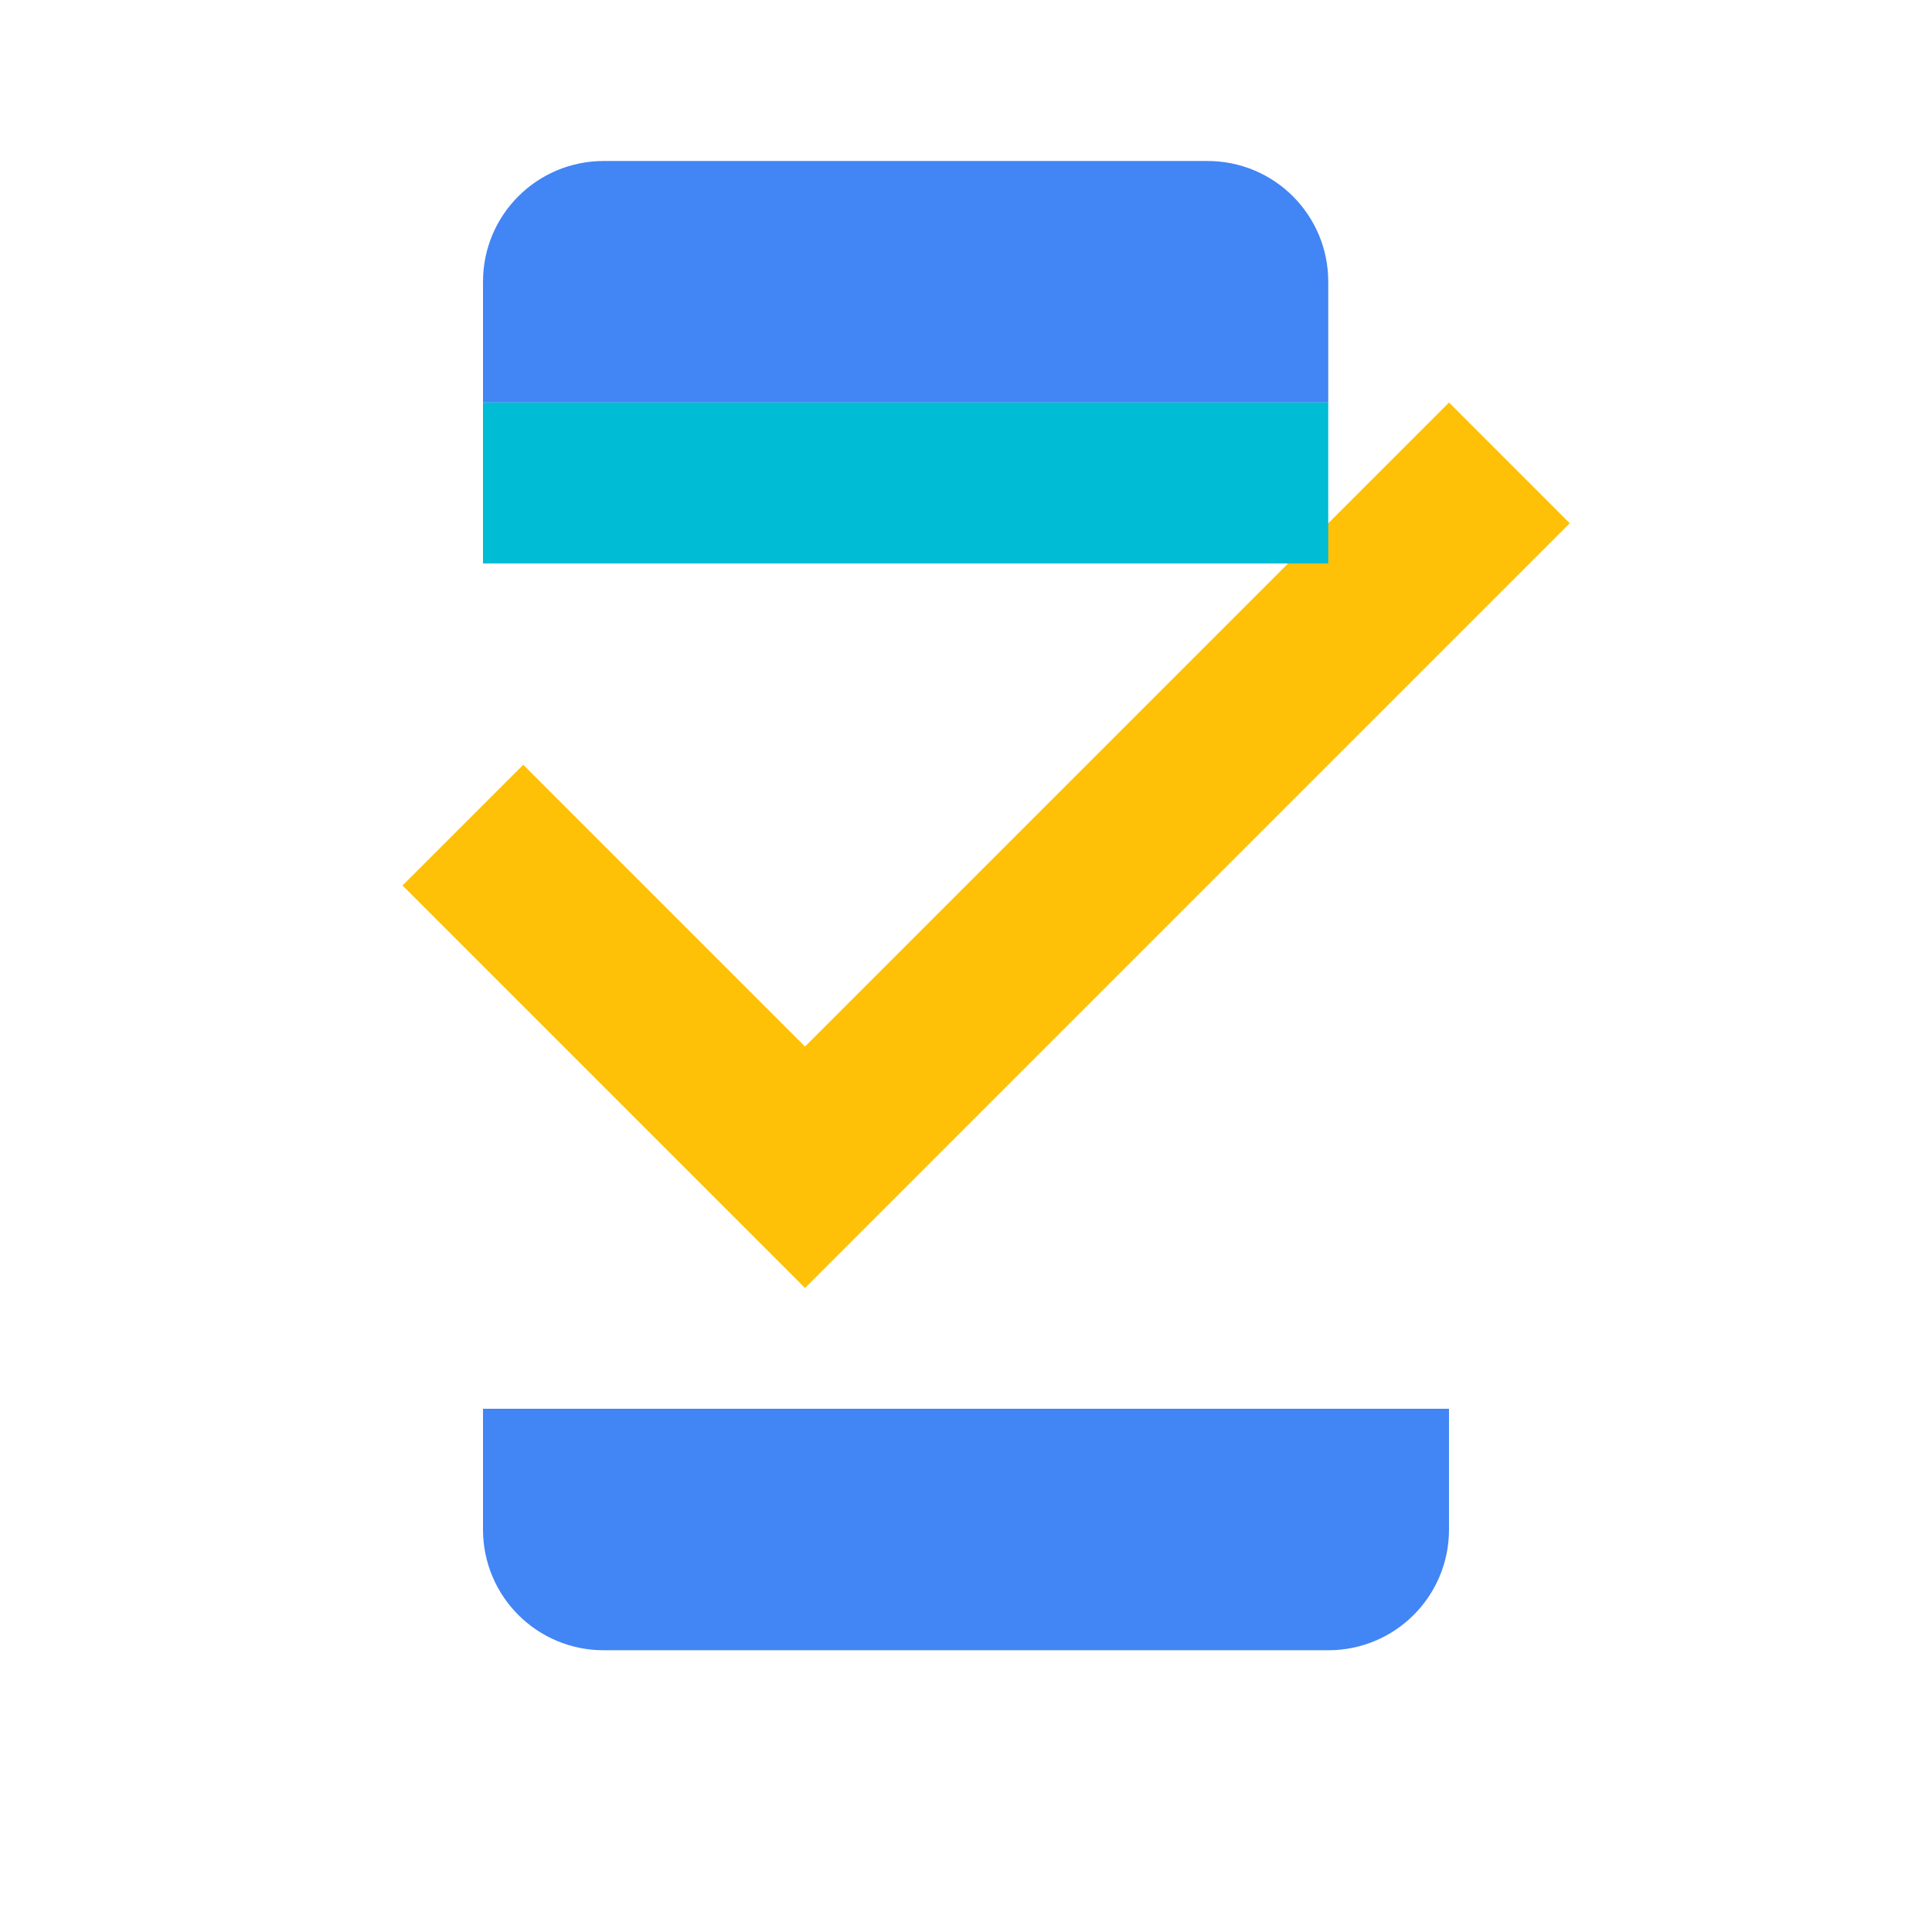
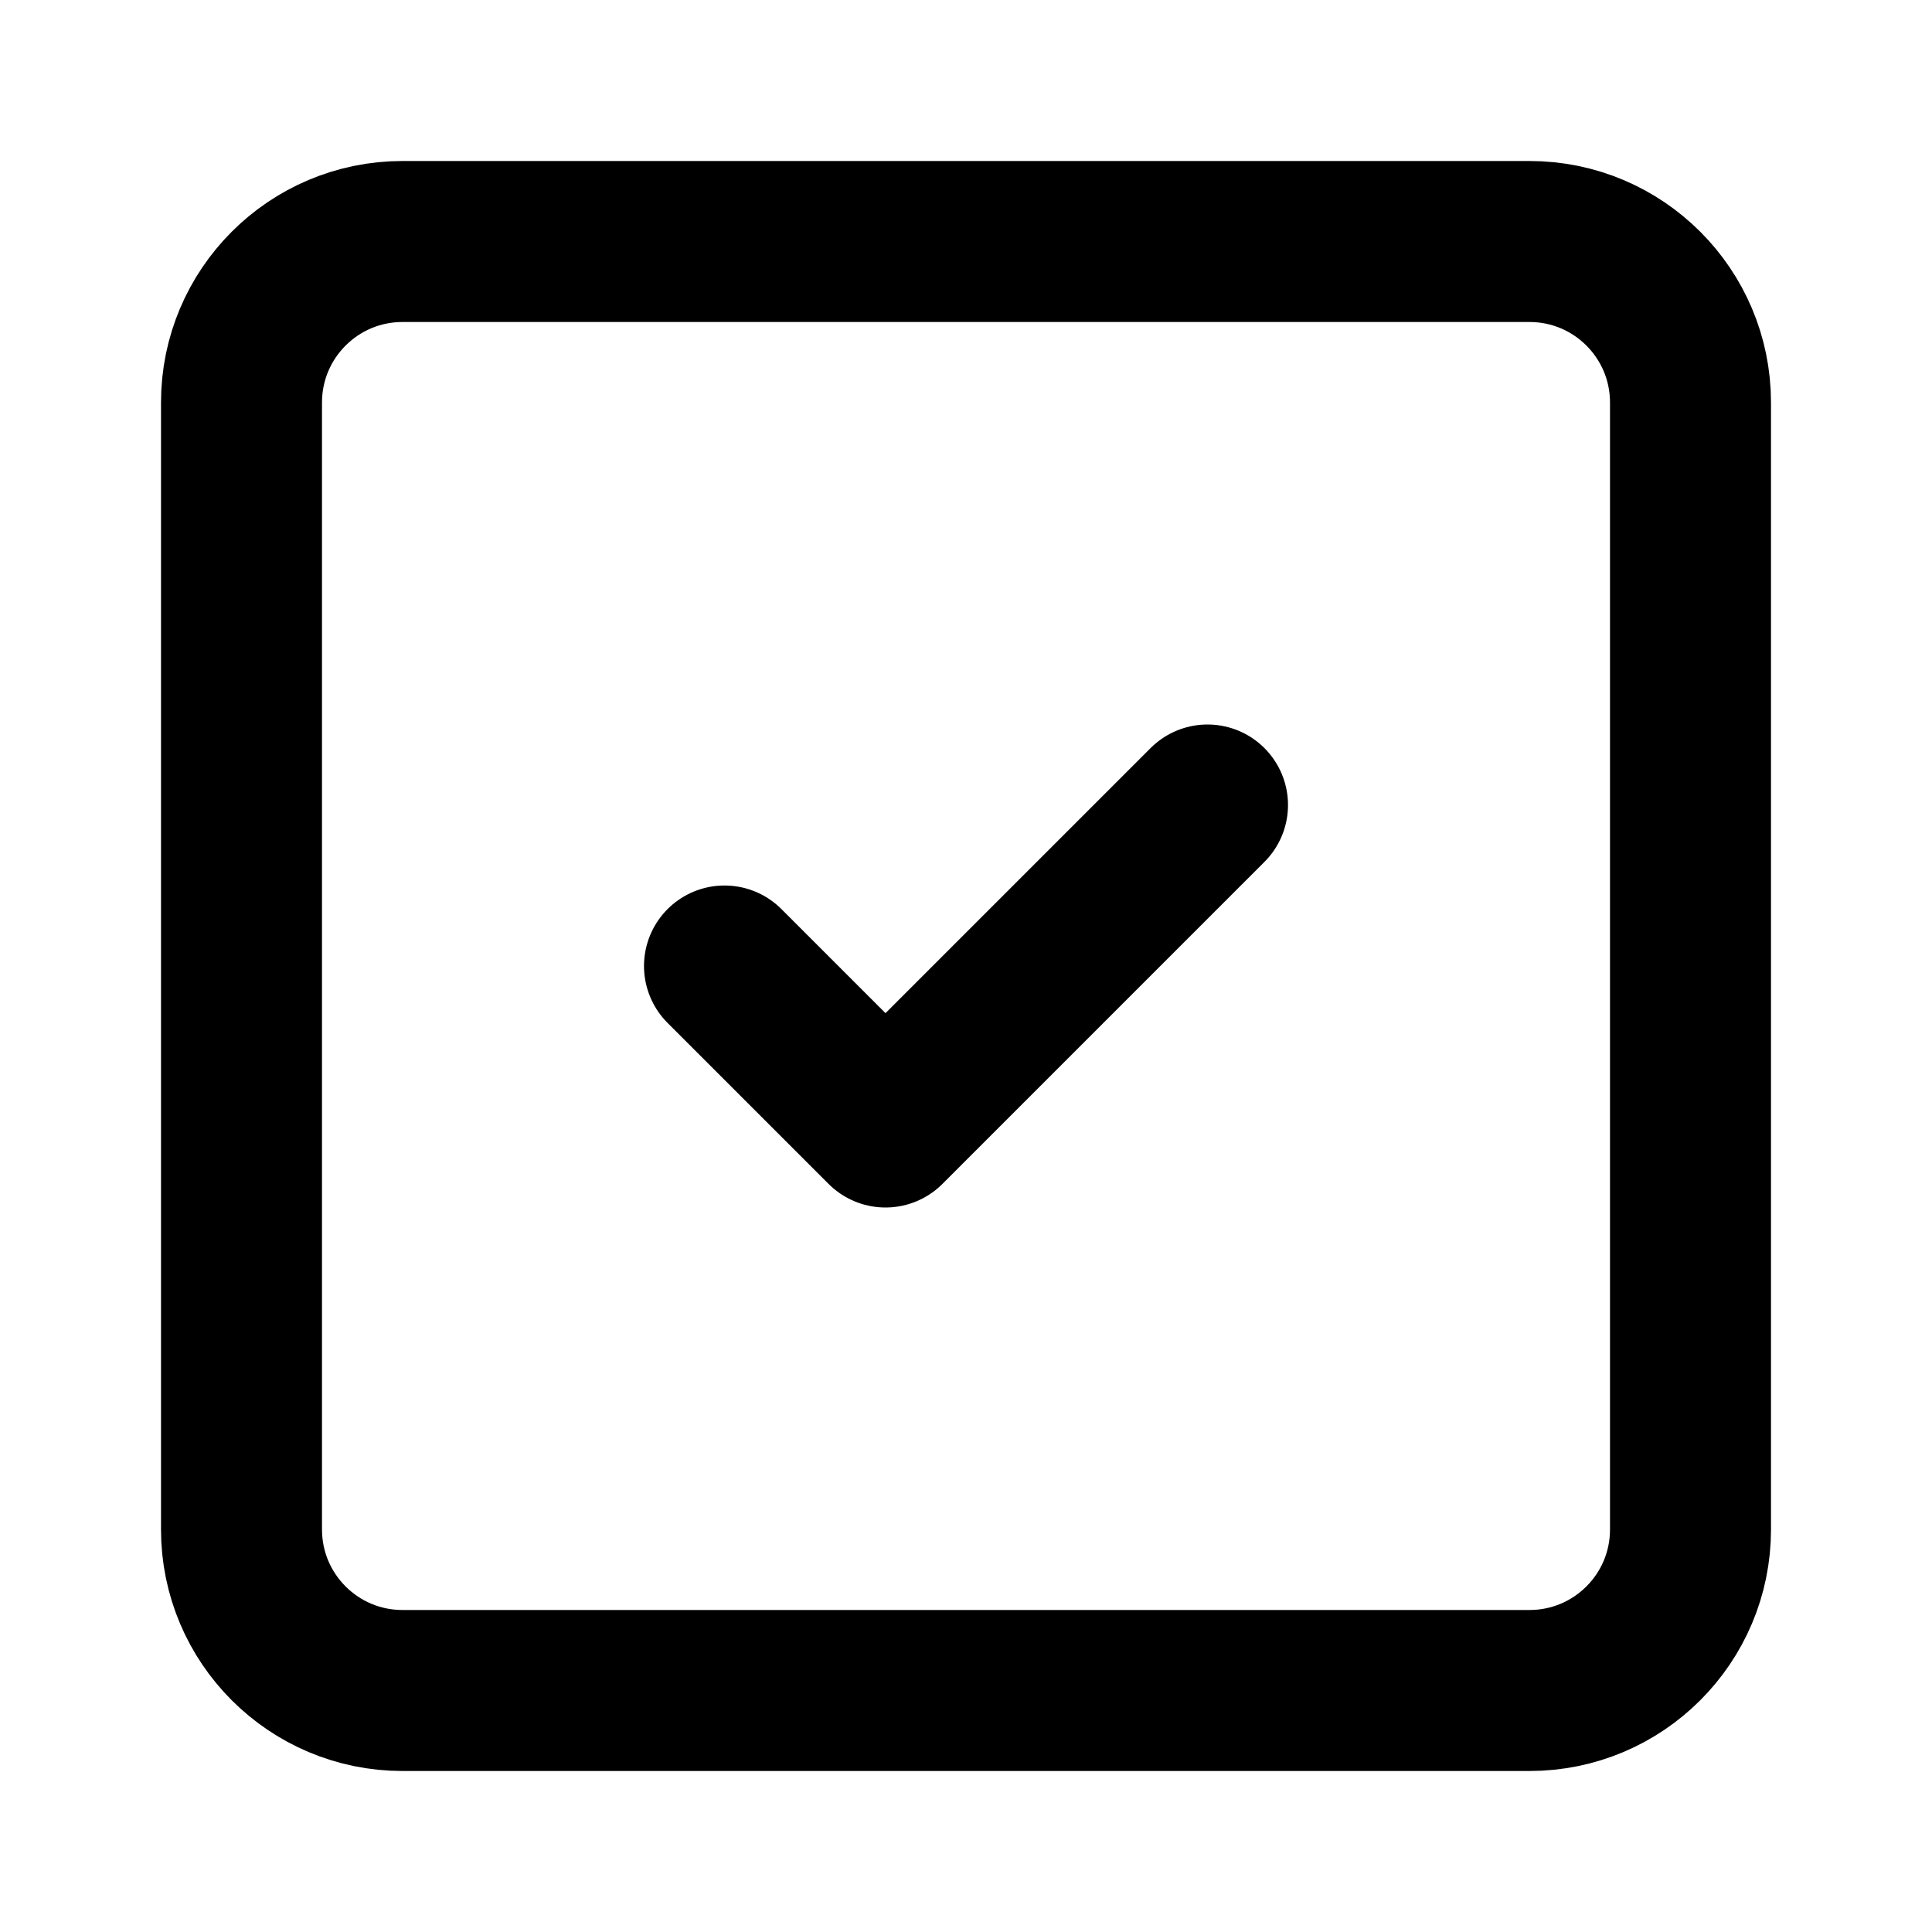
- <svg xmlns="http://www.w3.org/2000/svg" width="24" height="24" viewBox="0 0 48 48">
-   <g fill="none">
-     <path fill="#4285F4" d="M33 4H15c-1.66 0-3 1.34-3 3v3h21v-3c0-1.66-1.34-3-3-3z" />
-     <path fill="#4285F4" d="M12 38c0 1.66 1.34 3 3 3h18c1.66 0 3-1.34 3-3v-3H12v3z" />
-     <path fill="#FFC107" d="m36 10l-16 16l-7-7l-3 3l10 10l19-19z" />
-     <path fill="#00BCD4" d="M12 10h21v4H12z" />
-   </g>
+ <svg xmlns="http://www.w3.org/2000/svg" width="24" height="24" viewBox="0 0 24 24" fill="none" stroke="currentColor" stroke-width="2" stroke-linecap="round" stroke-linejoin="round" class="lucide lucide-check-square-2">
+   <rect width="18" height="18" x="3" y="3" rx="2" />
+   <path d="m9 12 2 2 4-4" />
</svg>
